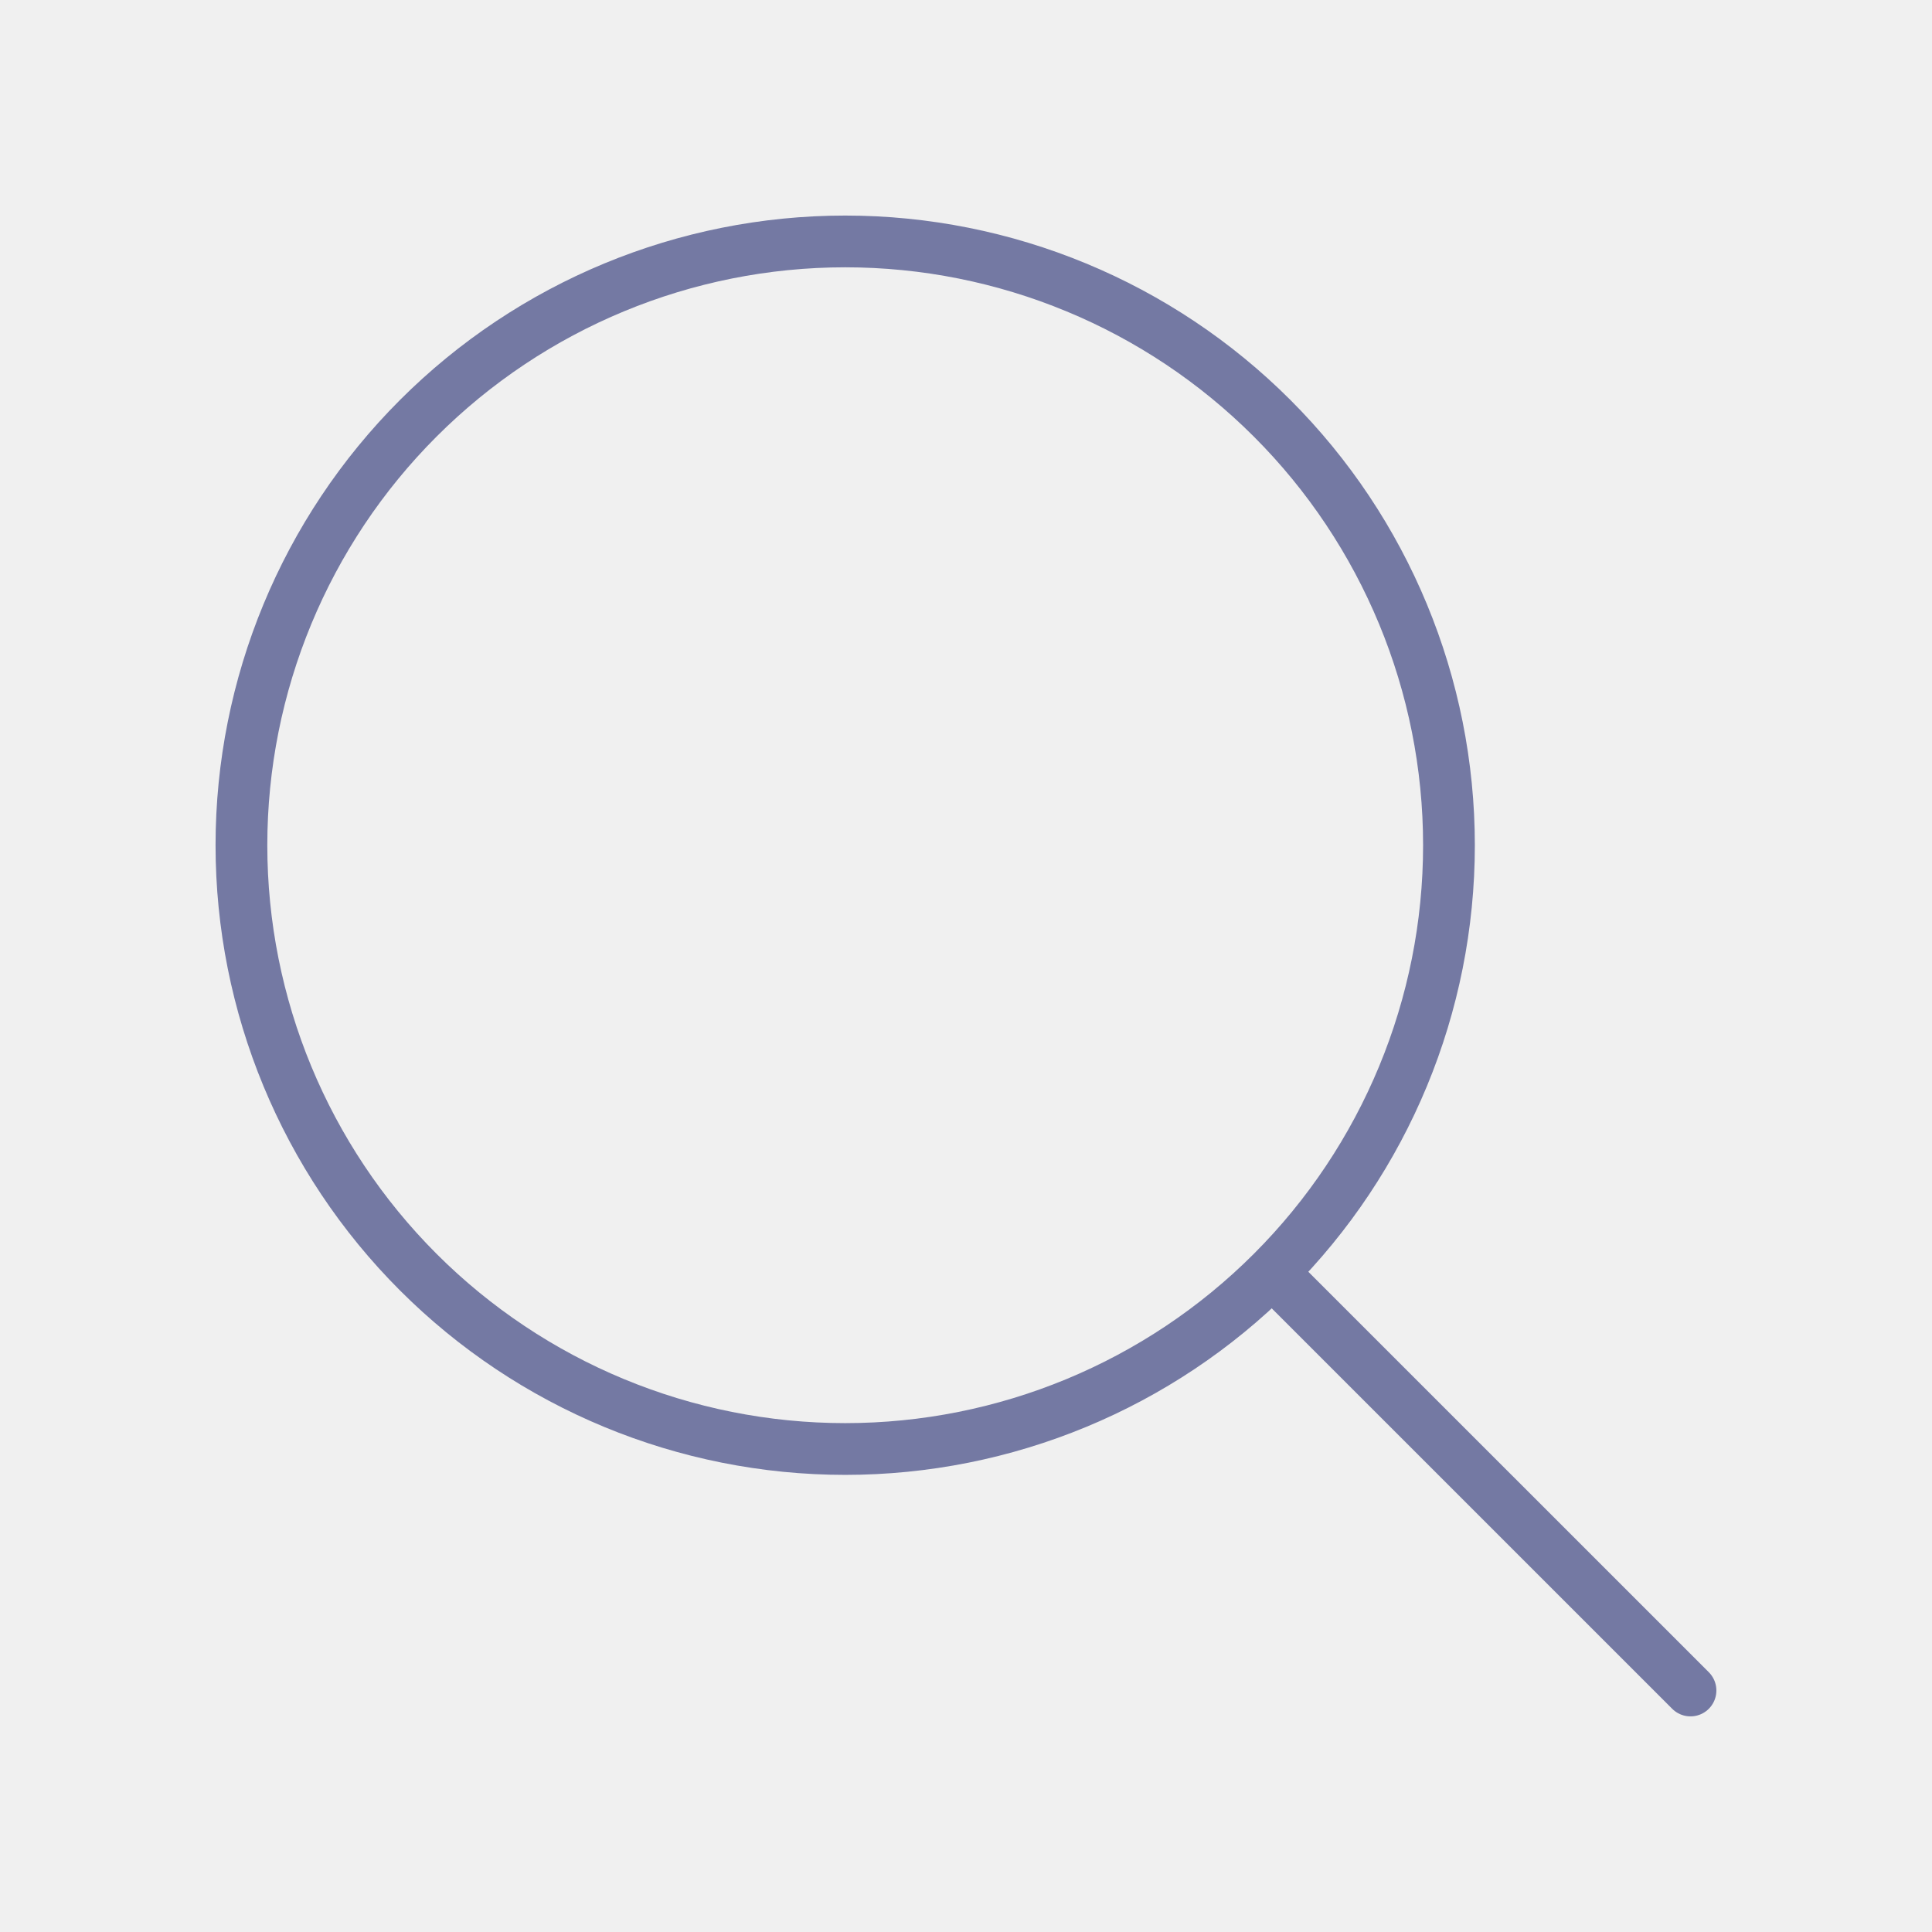
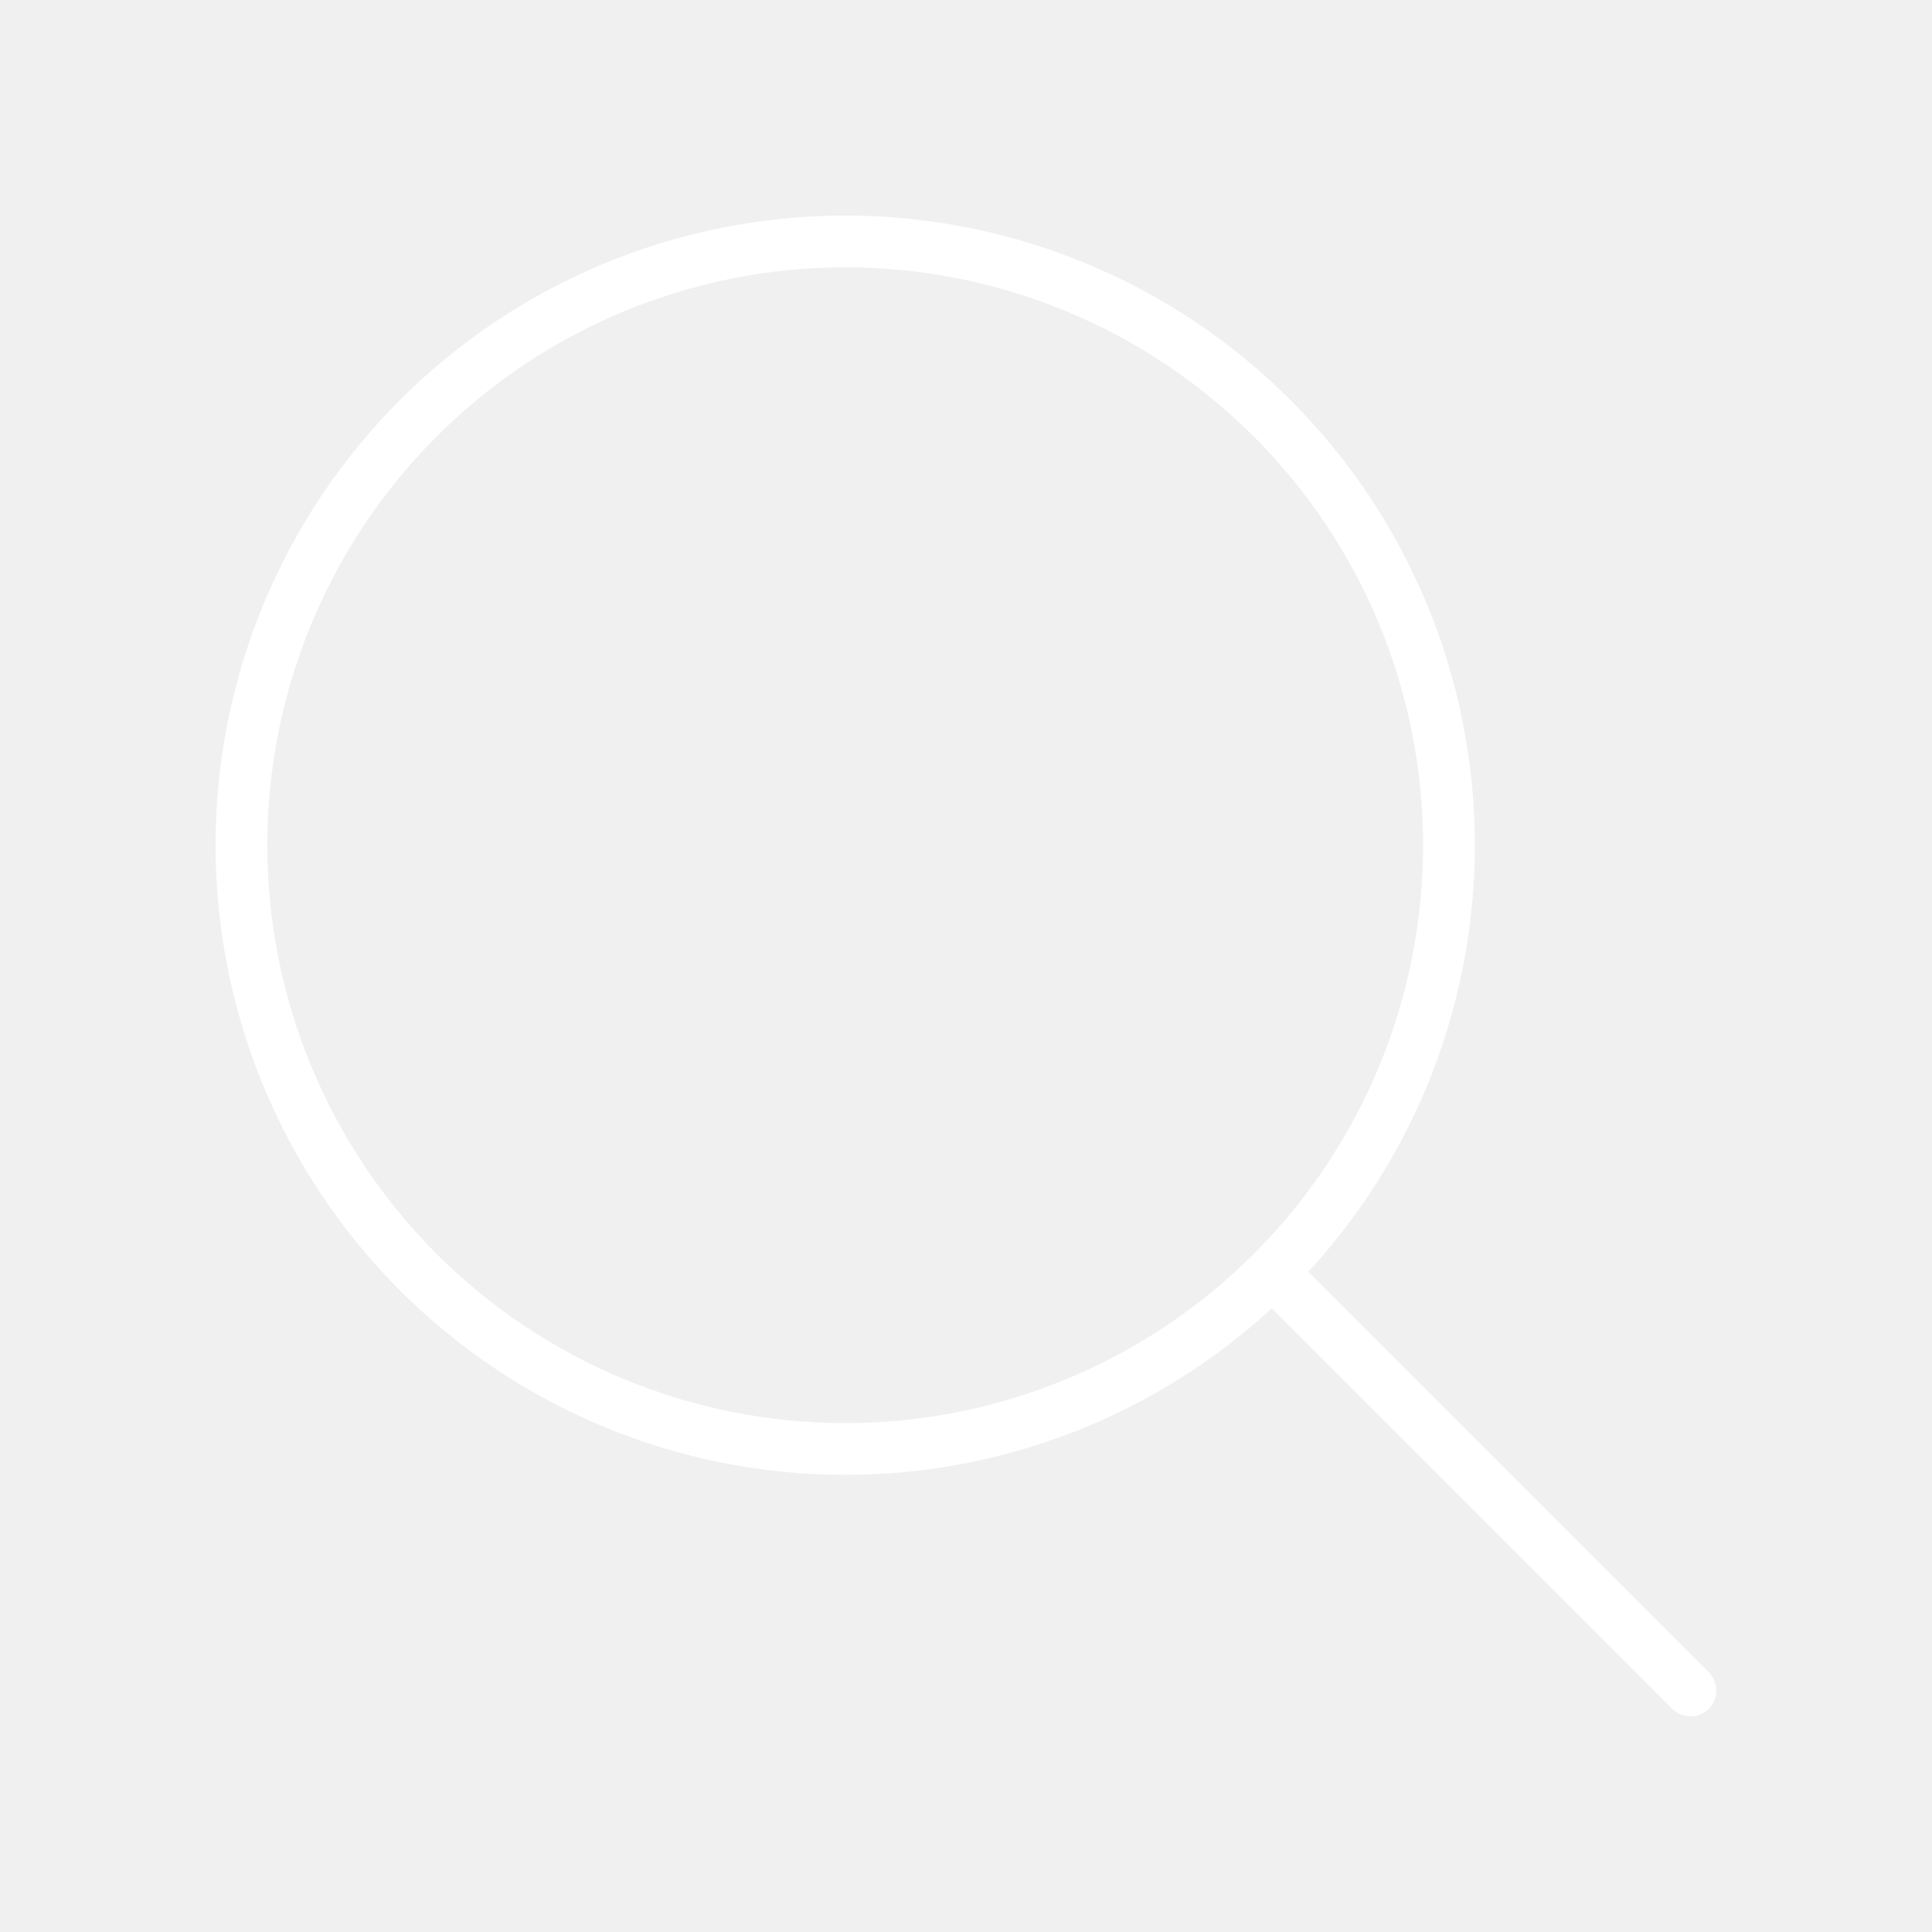
<svg xmlns="http://www.w3.org/2000/svg" width="56" height="56" viewBox="0 0 56 56" fill="none">
-   <path d="M49 49L36.873 36.874M36.873 36.874C40.156 33.592 41.999 29.14 41.999 24.499C41.999 19.858 40.156 15.406 36.873 12.124C33.592 8.842 29.14 6.998 24.499 6.998C19.857 6.998 15.406 8.842 12.124 12.124C8.842 15.406 6.998 19.858 6.998 24.499C6.998 29.14 8.842 33.592 12.124 36.874C15.406 40.156 19.857 42 24.499 42C29.14 42 33.592 40.156 36.873 36.874Z" stroke="#7479A3" stroke-width="1.5" stroke-linecap="round" stroke-linejoin="round" />
+   <path d="M49 49L36.873 36.874M36.873 36.874C40.156 33.592 41.999 29.14 41.999 24.499C41.999 19.858 40.156 15.406 36.873 12.124C33.592 8.842 29.14 6.998 24.499 6.998C19.857 6.998 15.406 8.842 12.124 12.124C8.842 15.406 6.998 19.858 6.998 24.499C6.998 29.14 8.842 33.592 12.124 36.874C15.406 40.156 19.857 42 24.499 42C29.14 42 33.592 40.156 36.873 36.874Z" stroke="white" stroke-width="1.5" stroke-linecap="round" stroke-linejoin="round" />
</svg>
